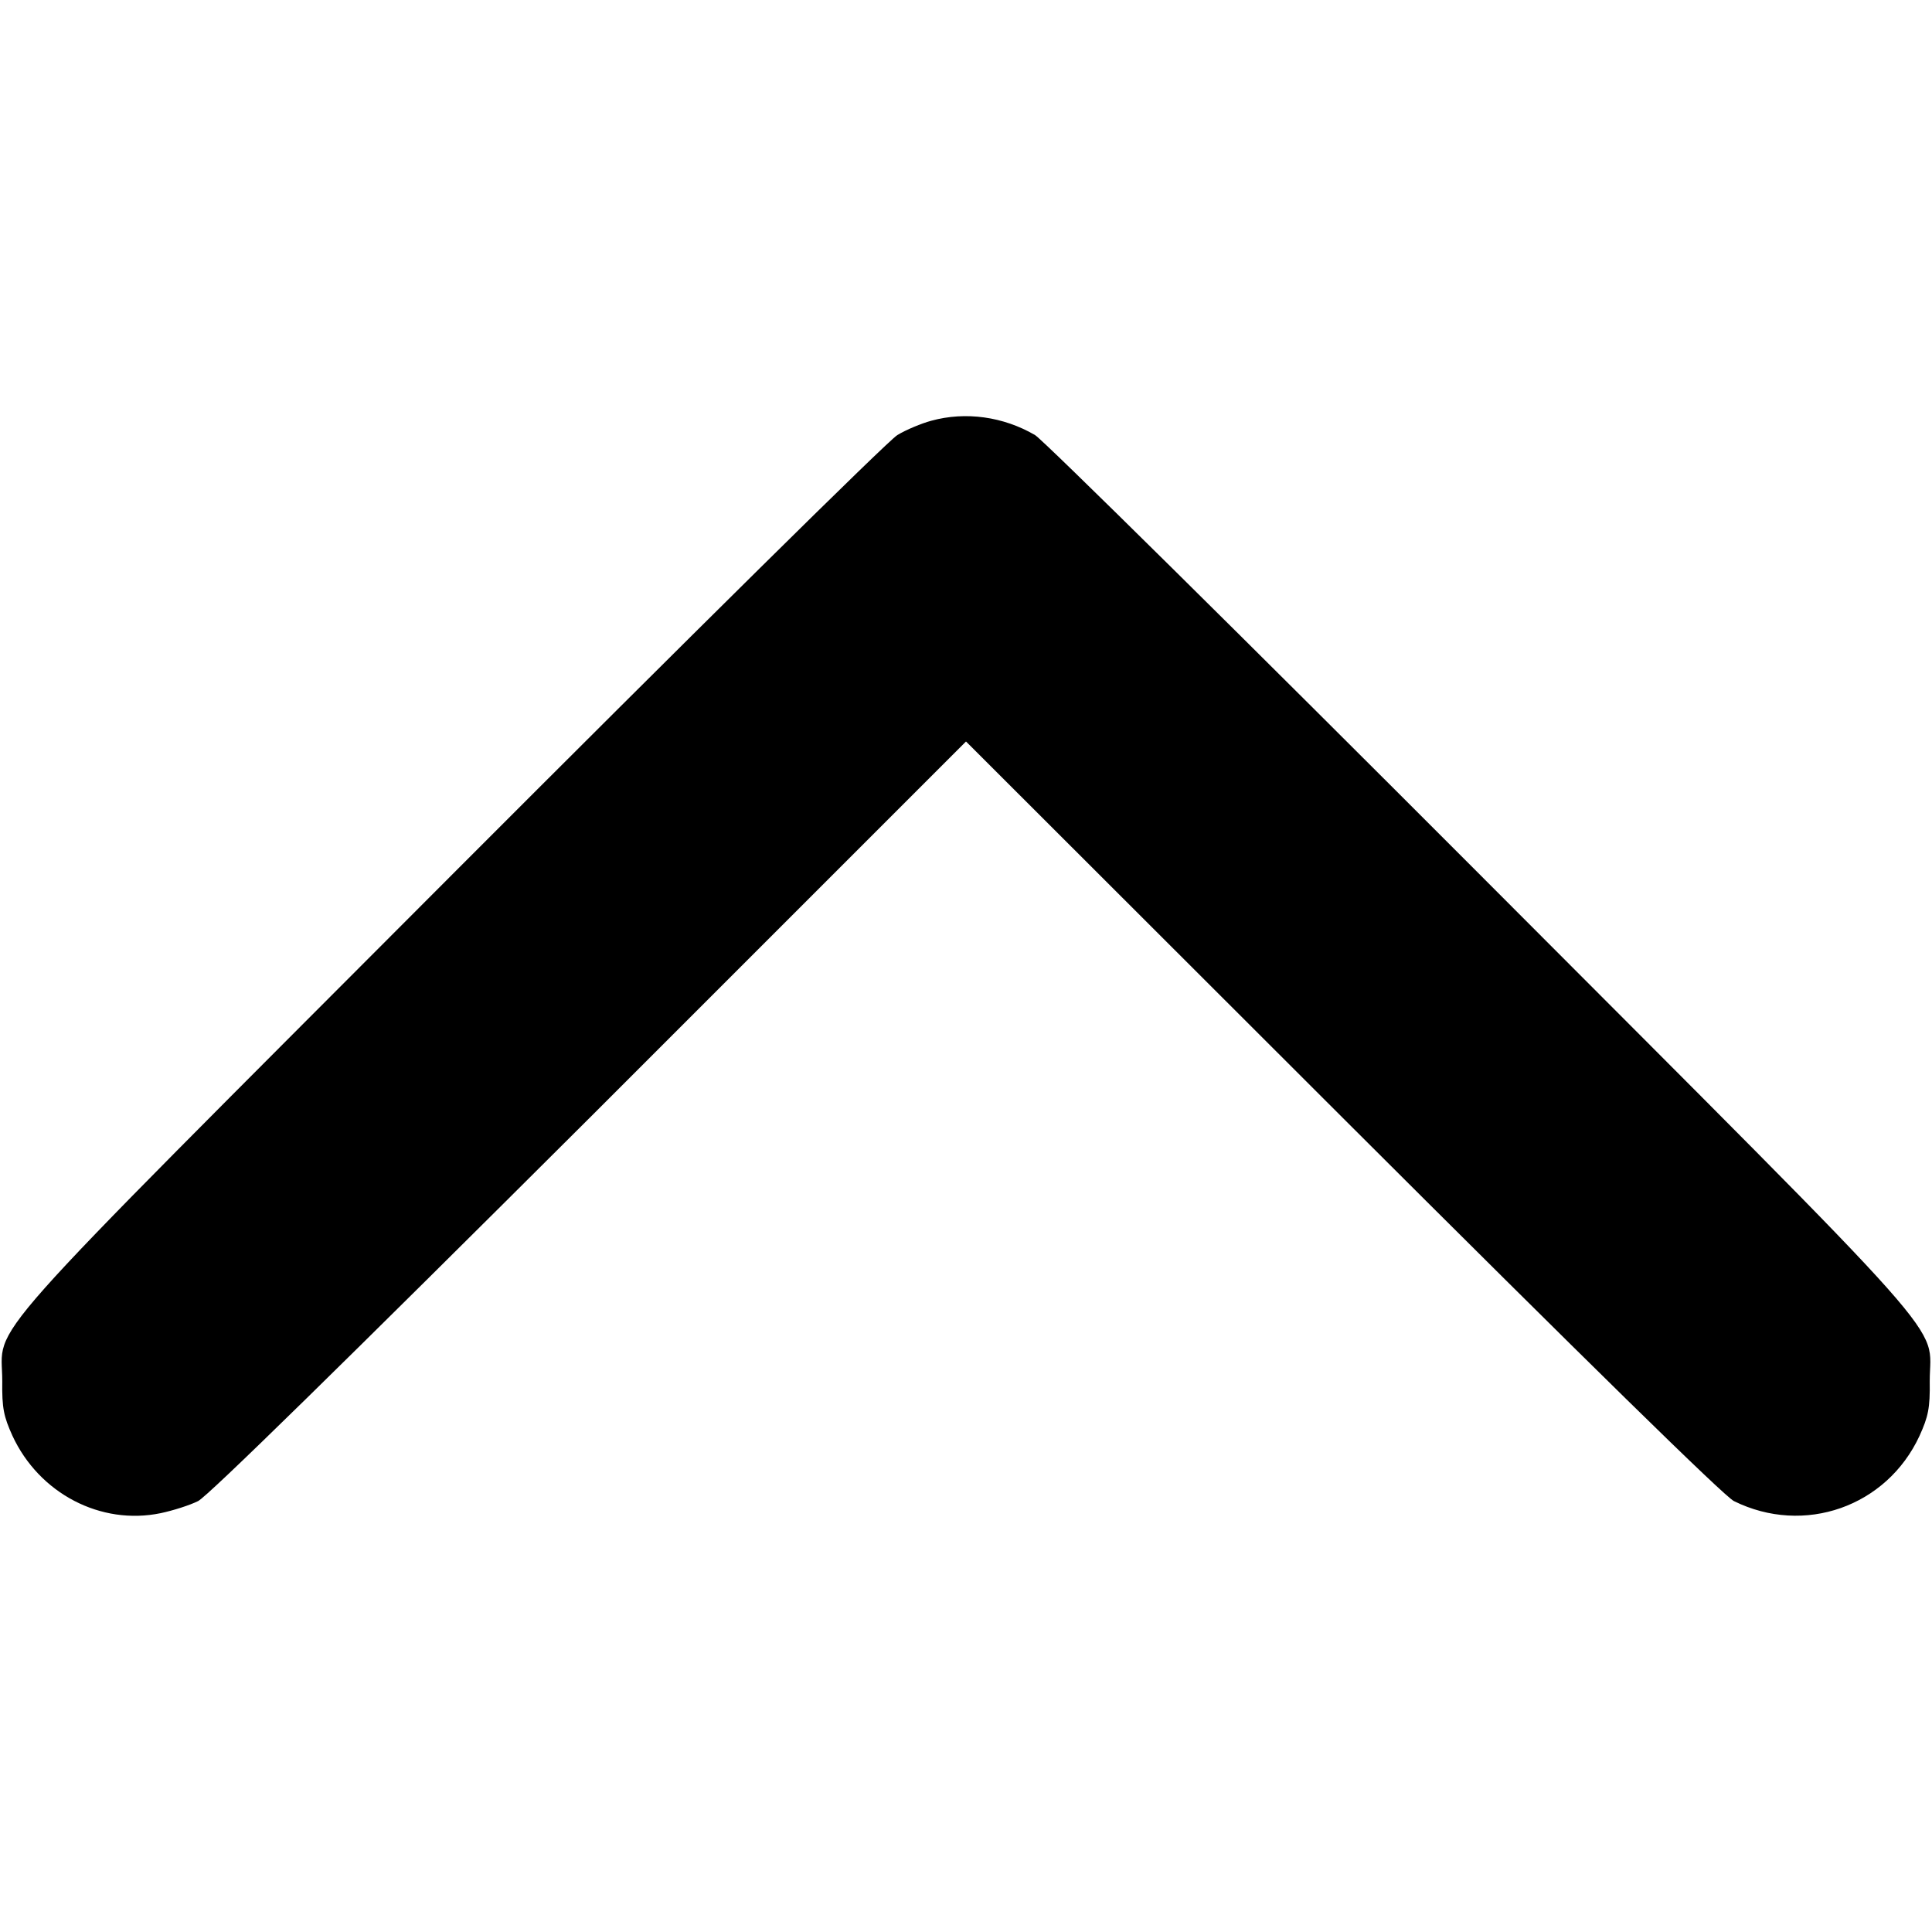
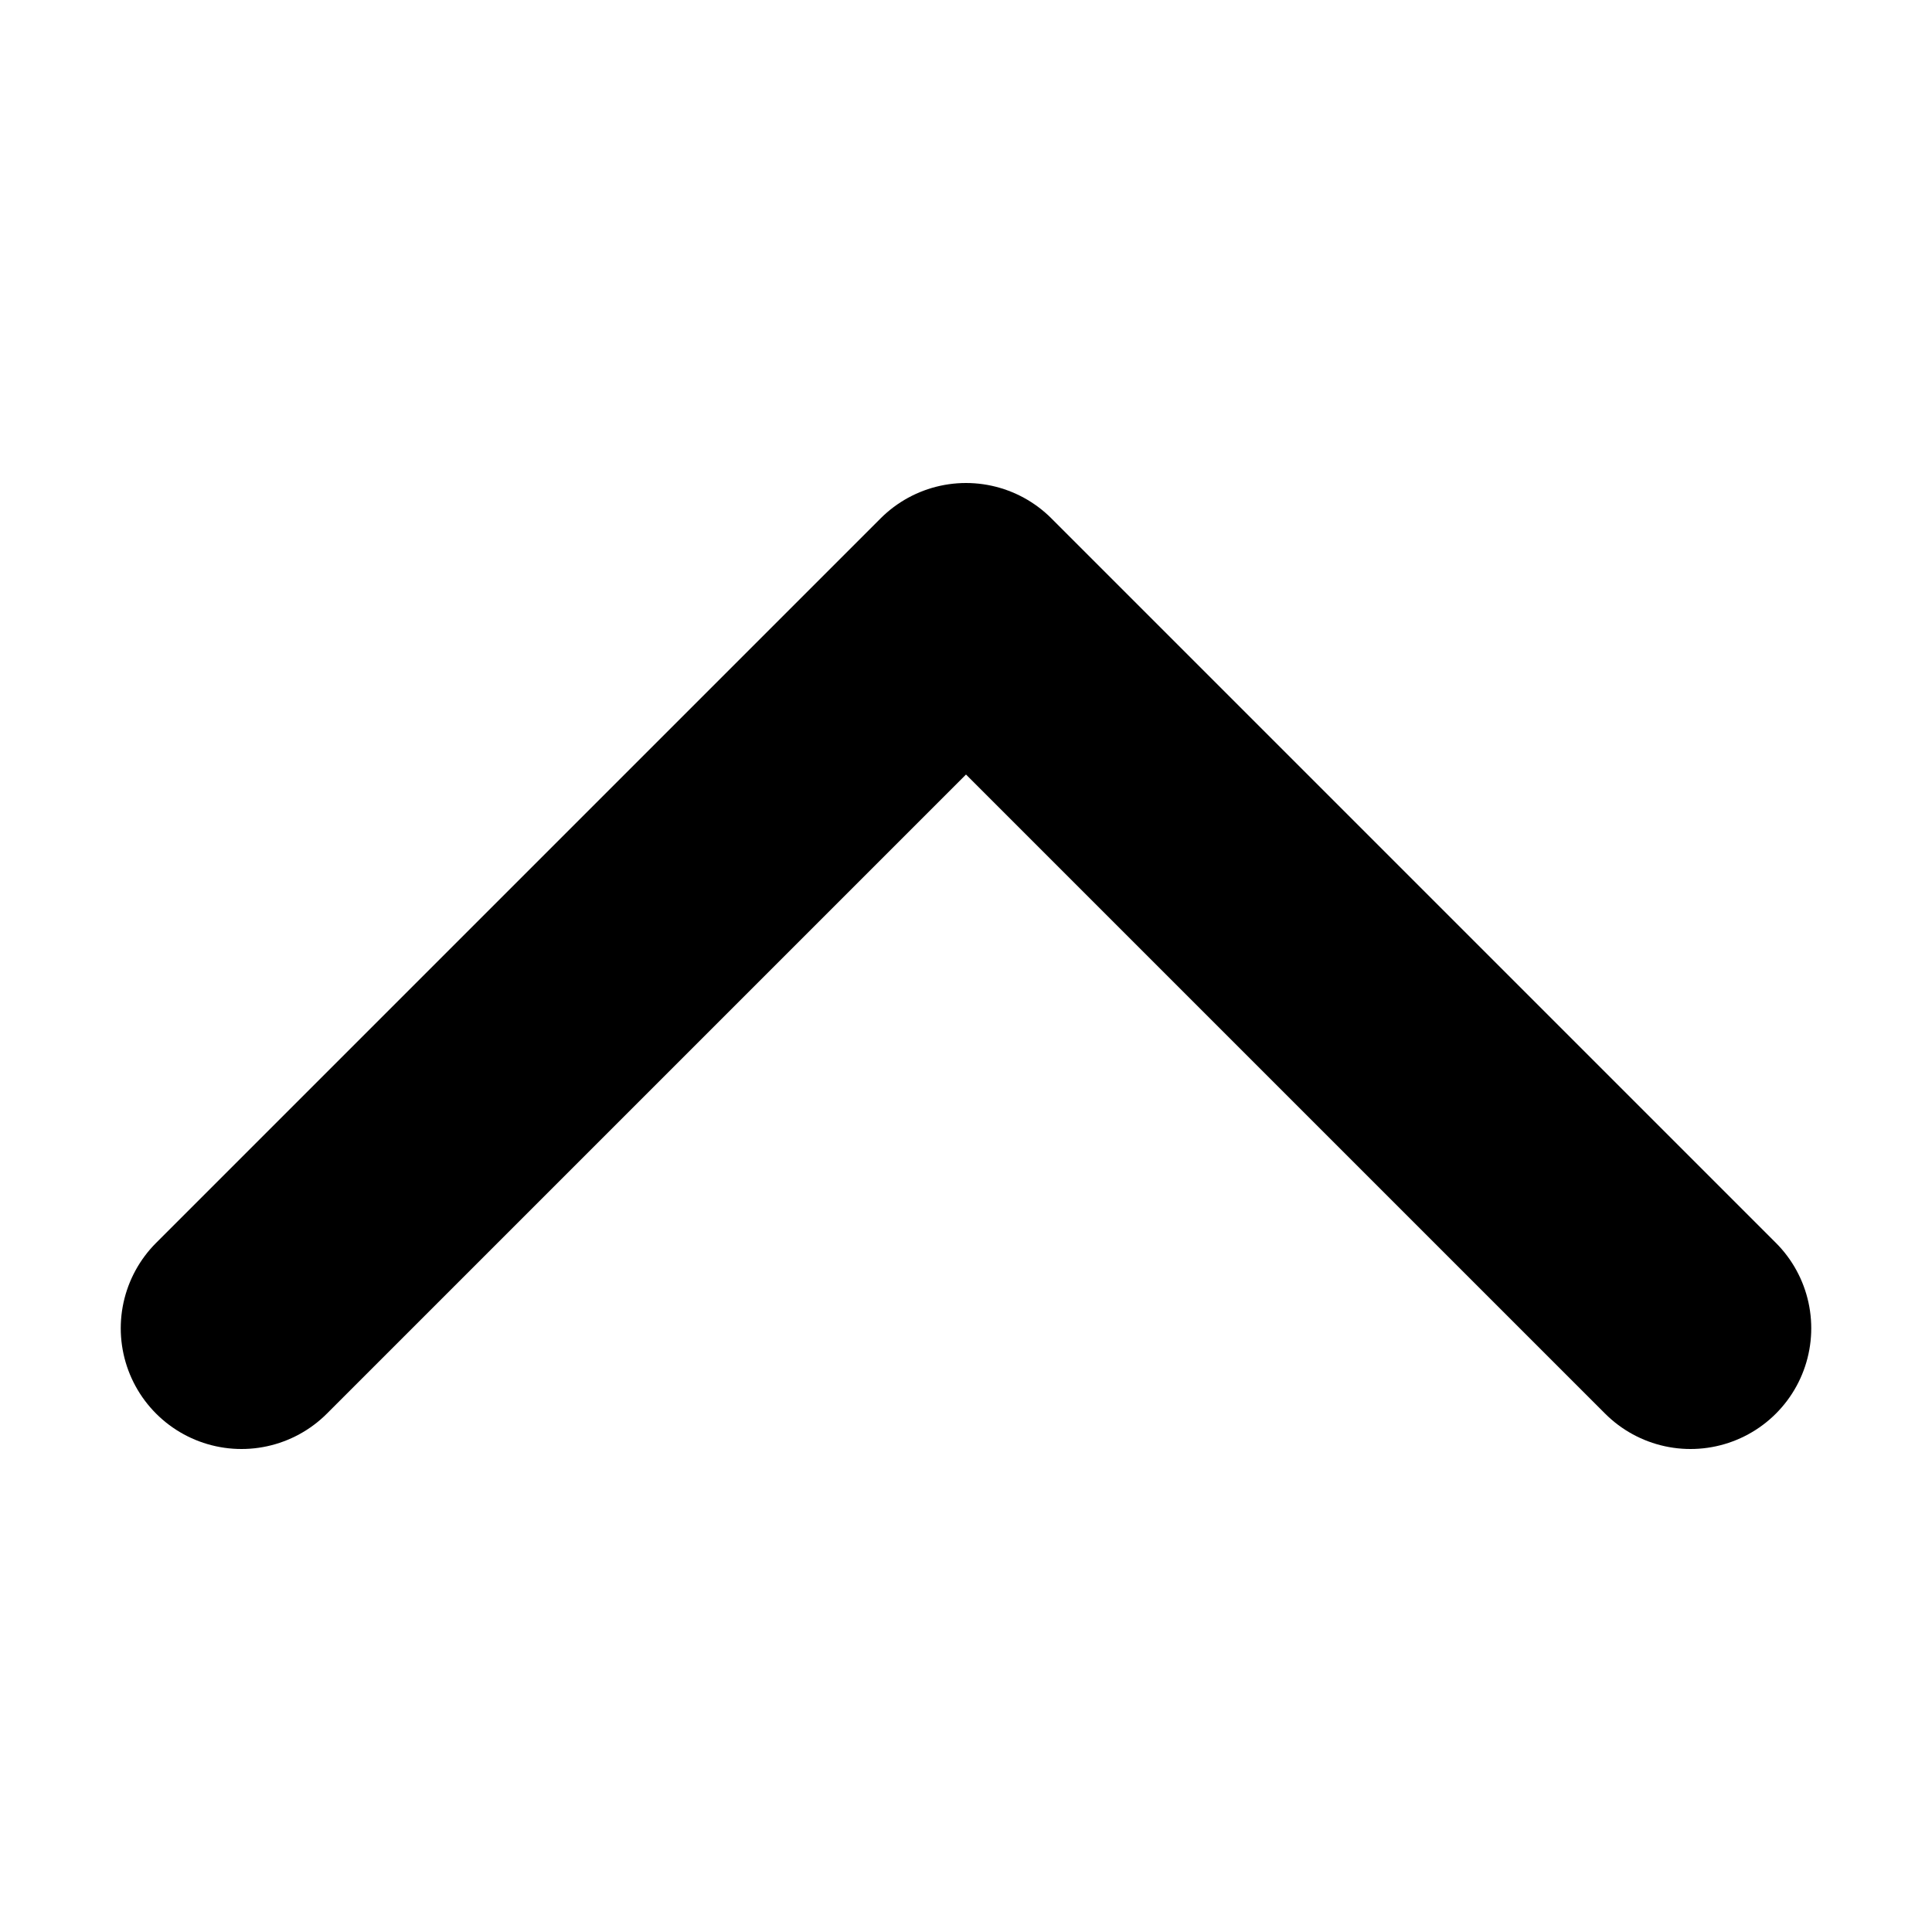
- <svg xmlns="http://www.w3.org/2000/svg" version="1.0" width="512pt" height="512pt" viewBox="0 0 512 512" preserveAspectRatio="xMidYMid meet">
-   <g transform="translate(0,512) scale(0.1,-0.1)" fill="#000000" stroke="none">
-     <path d="M2468 4005 c-26 -7 -67 -24 -90 -38 -24 -14 -556 -540 -1184 -1169 -1283 -1286 -1188 -1178 -1188 -1338 -1 -72 4 -94 27 -145 71 -153 234 -238 393 -205 33 7 77 21 99 32 26 13 388 368 1038 1016 l997 997 998 -997 c649 -648 1011 -1003 1037 -1016 186 -92 405 -15 492 173 23 51 28 73 27 145 0 160 95 52 -1188 1338 -628 629 -1160 1155 -1183 1169 -84 49 -184 63 -275 38z" />
+ <svg xmlns="http://www.w3.org/2000/svg" width="16" height="16" color="#000" fill="none" stroke-linejoin="round" stroke-linecap="round" stroke-width="2" stroke="#000" aria-labelledby="chevronUpIconTitle" role="img">
+   <g>
+     <polyline id="svg_1" points="2,11 8,5 14,11 14,11 " />
  </g>
</svg>
